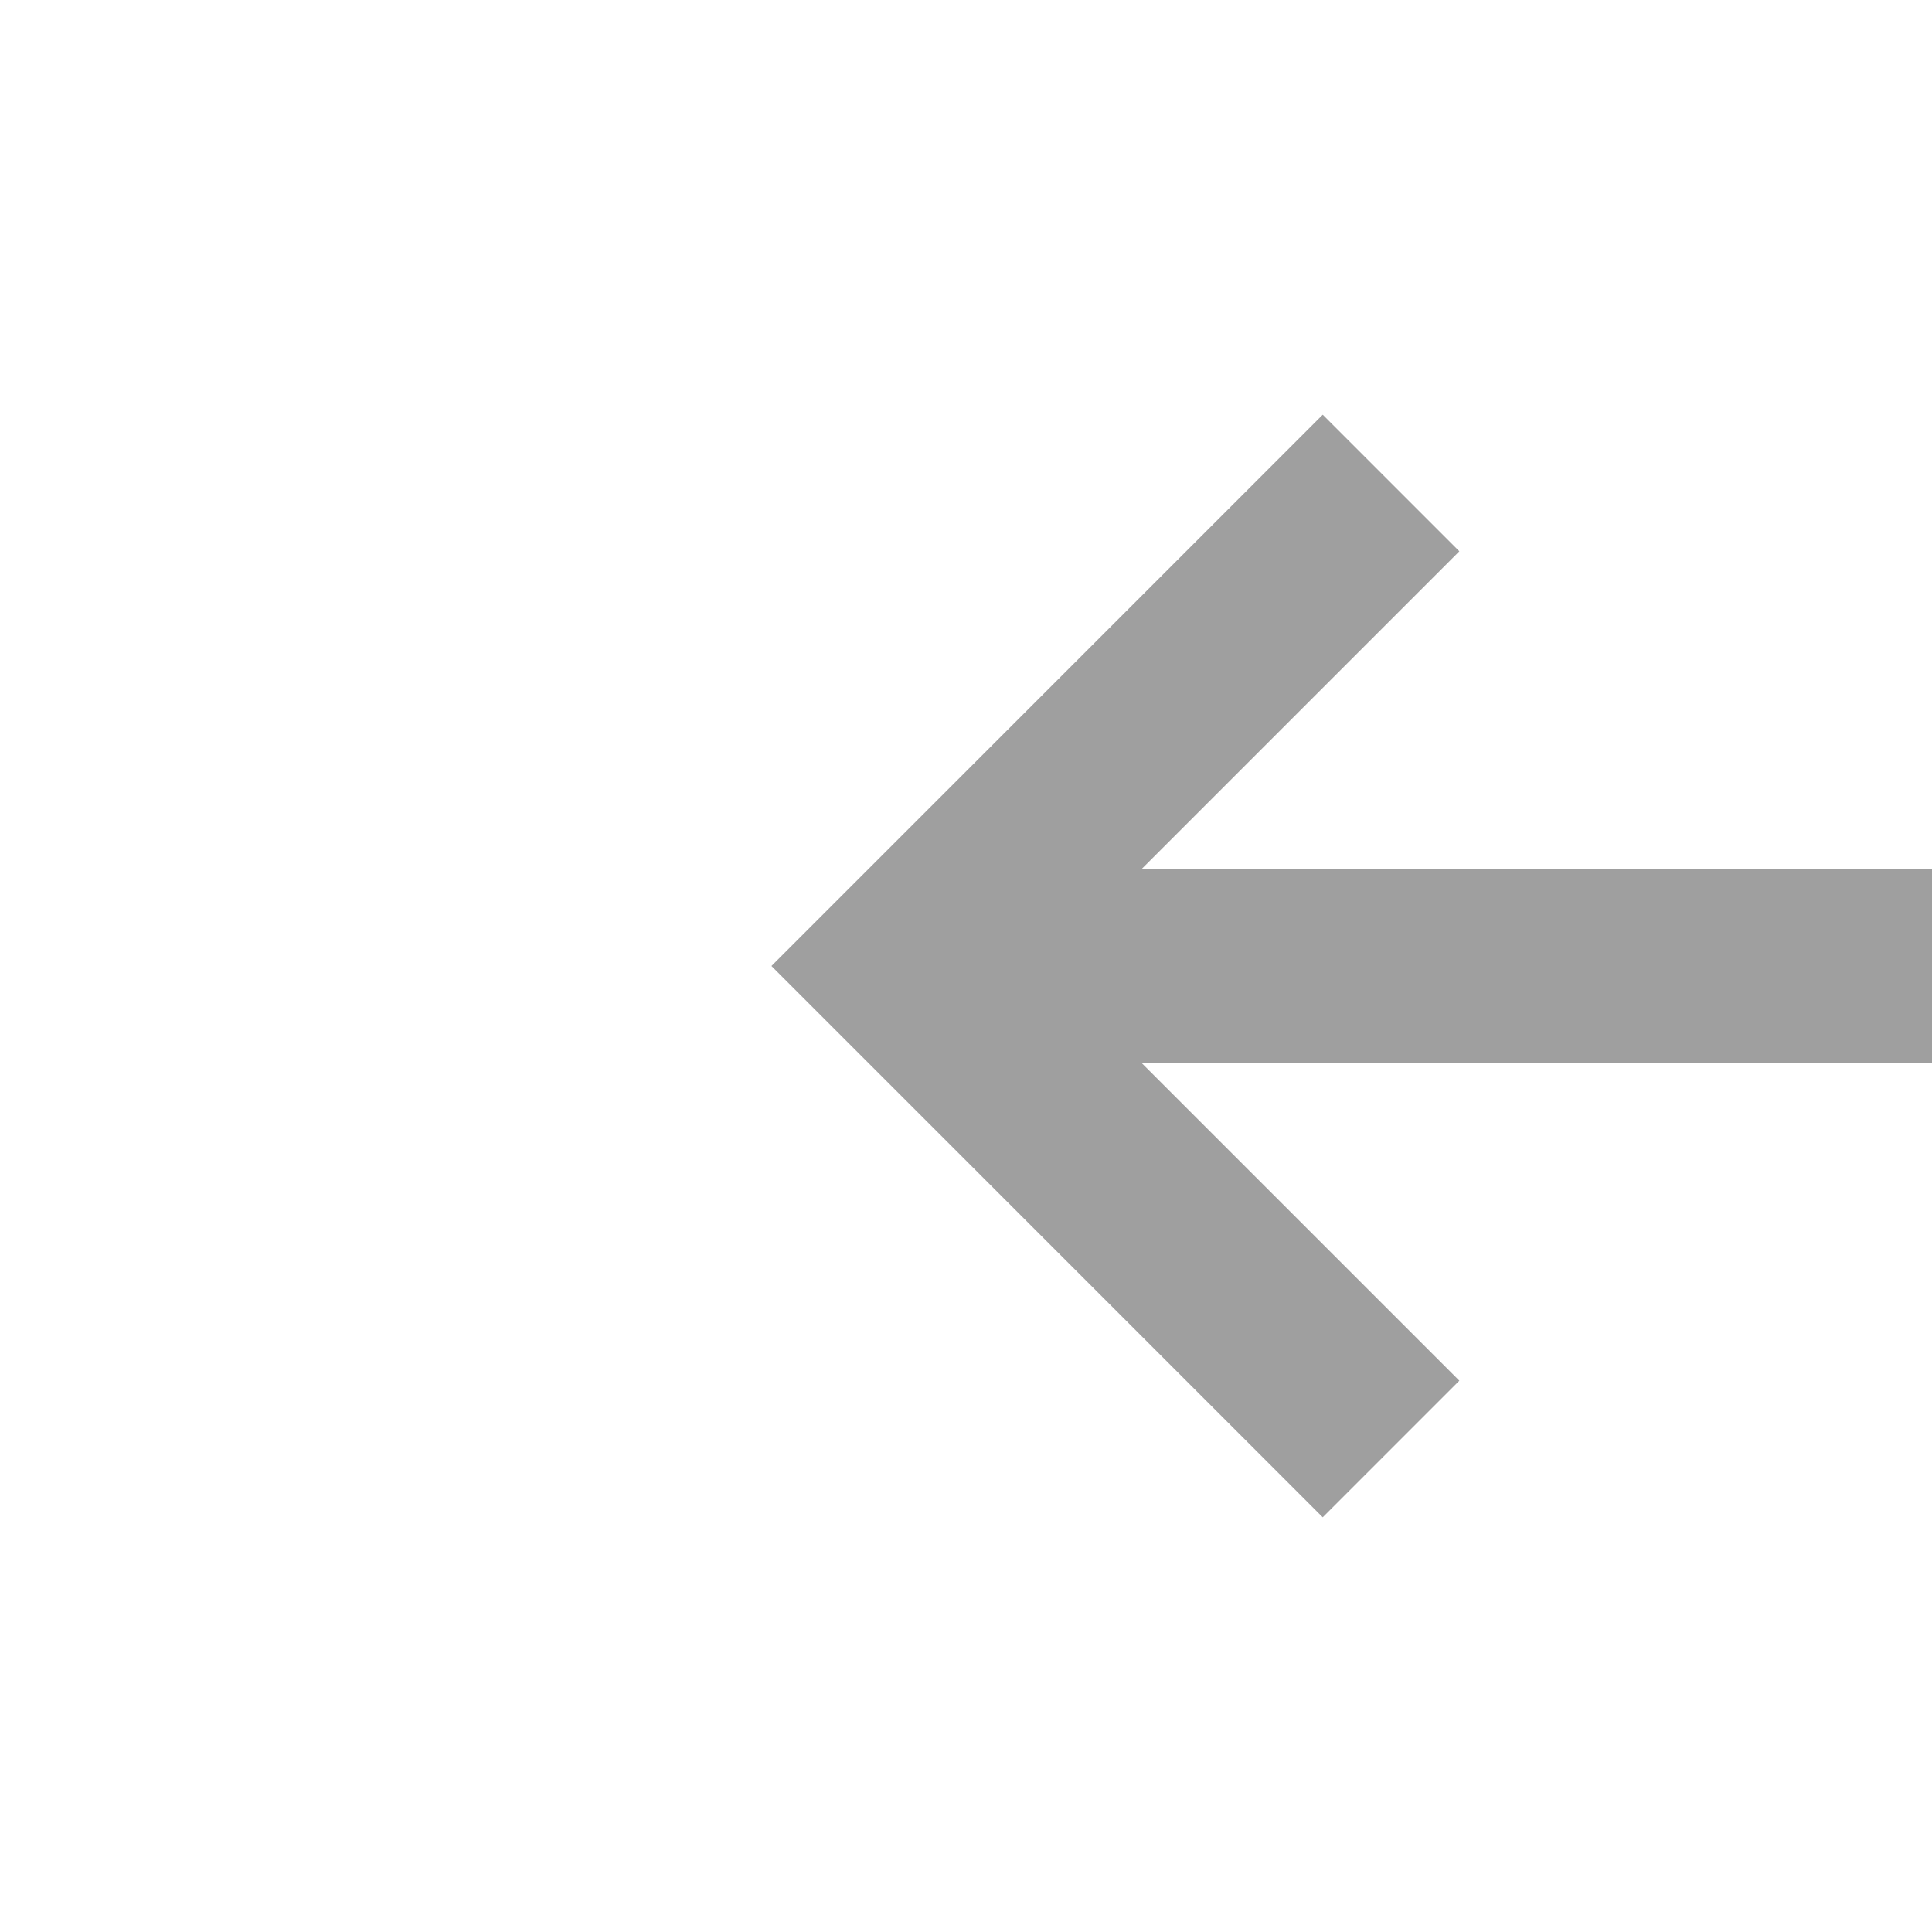
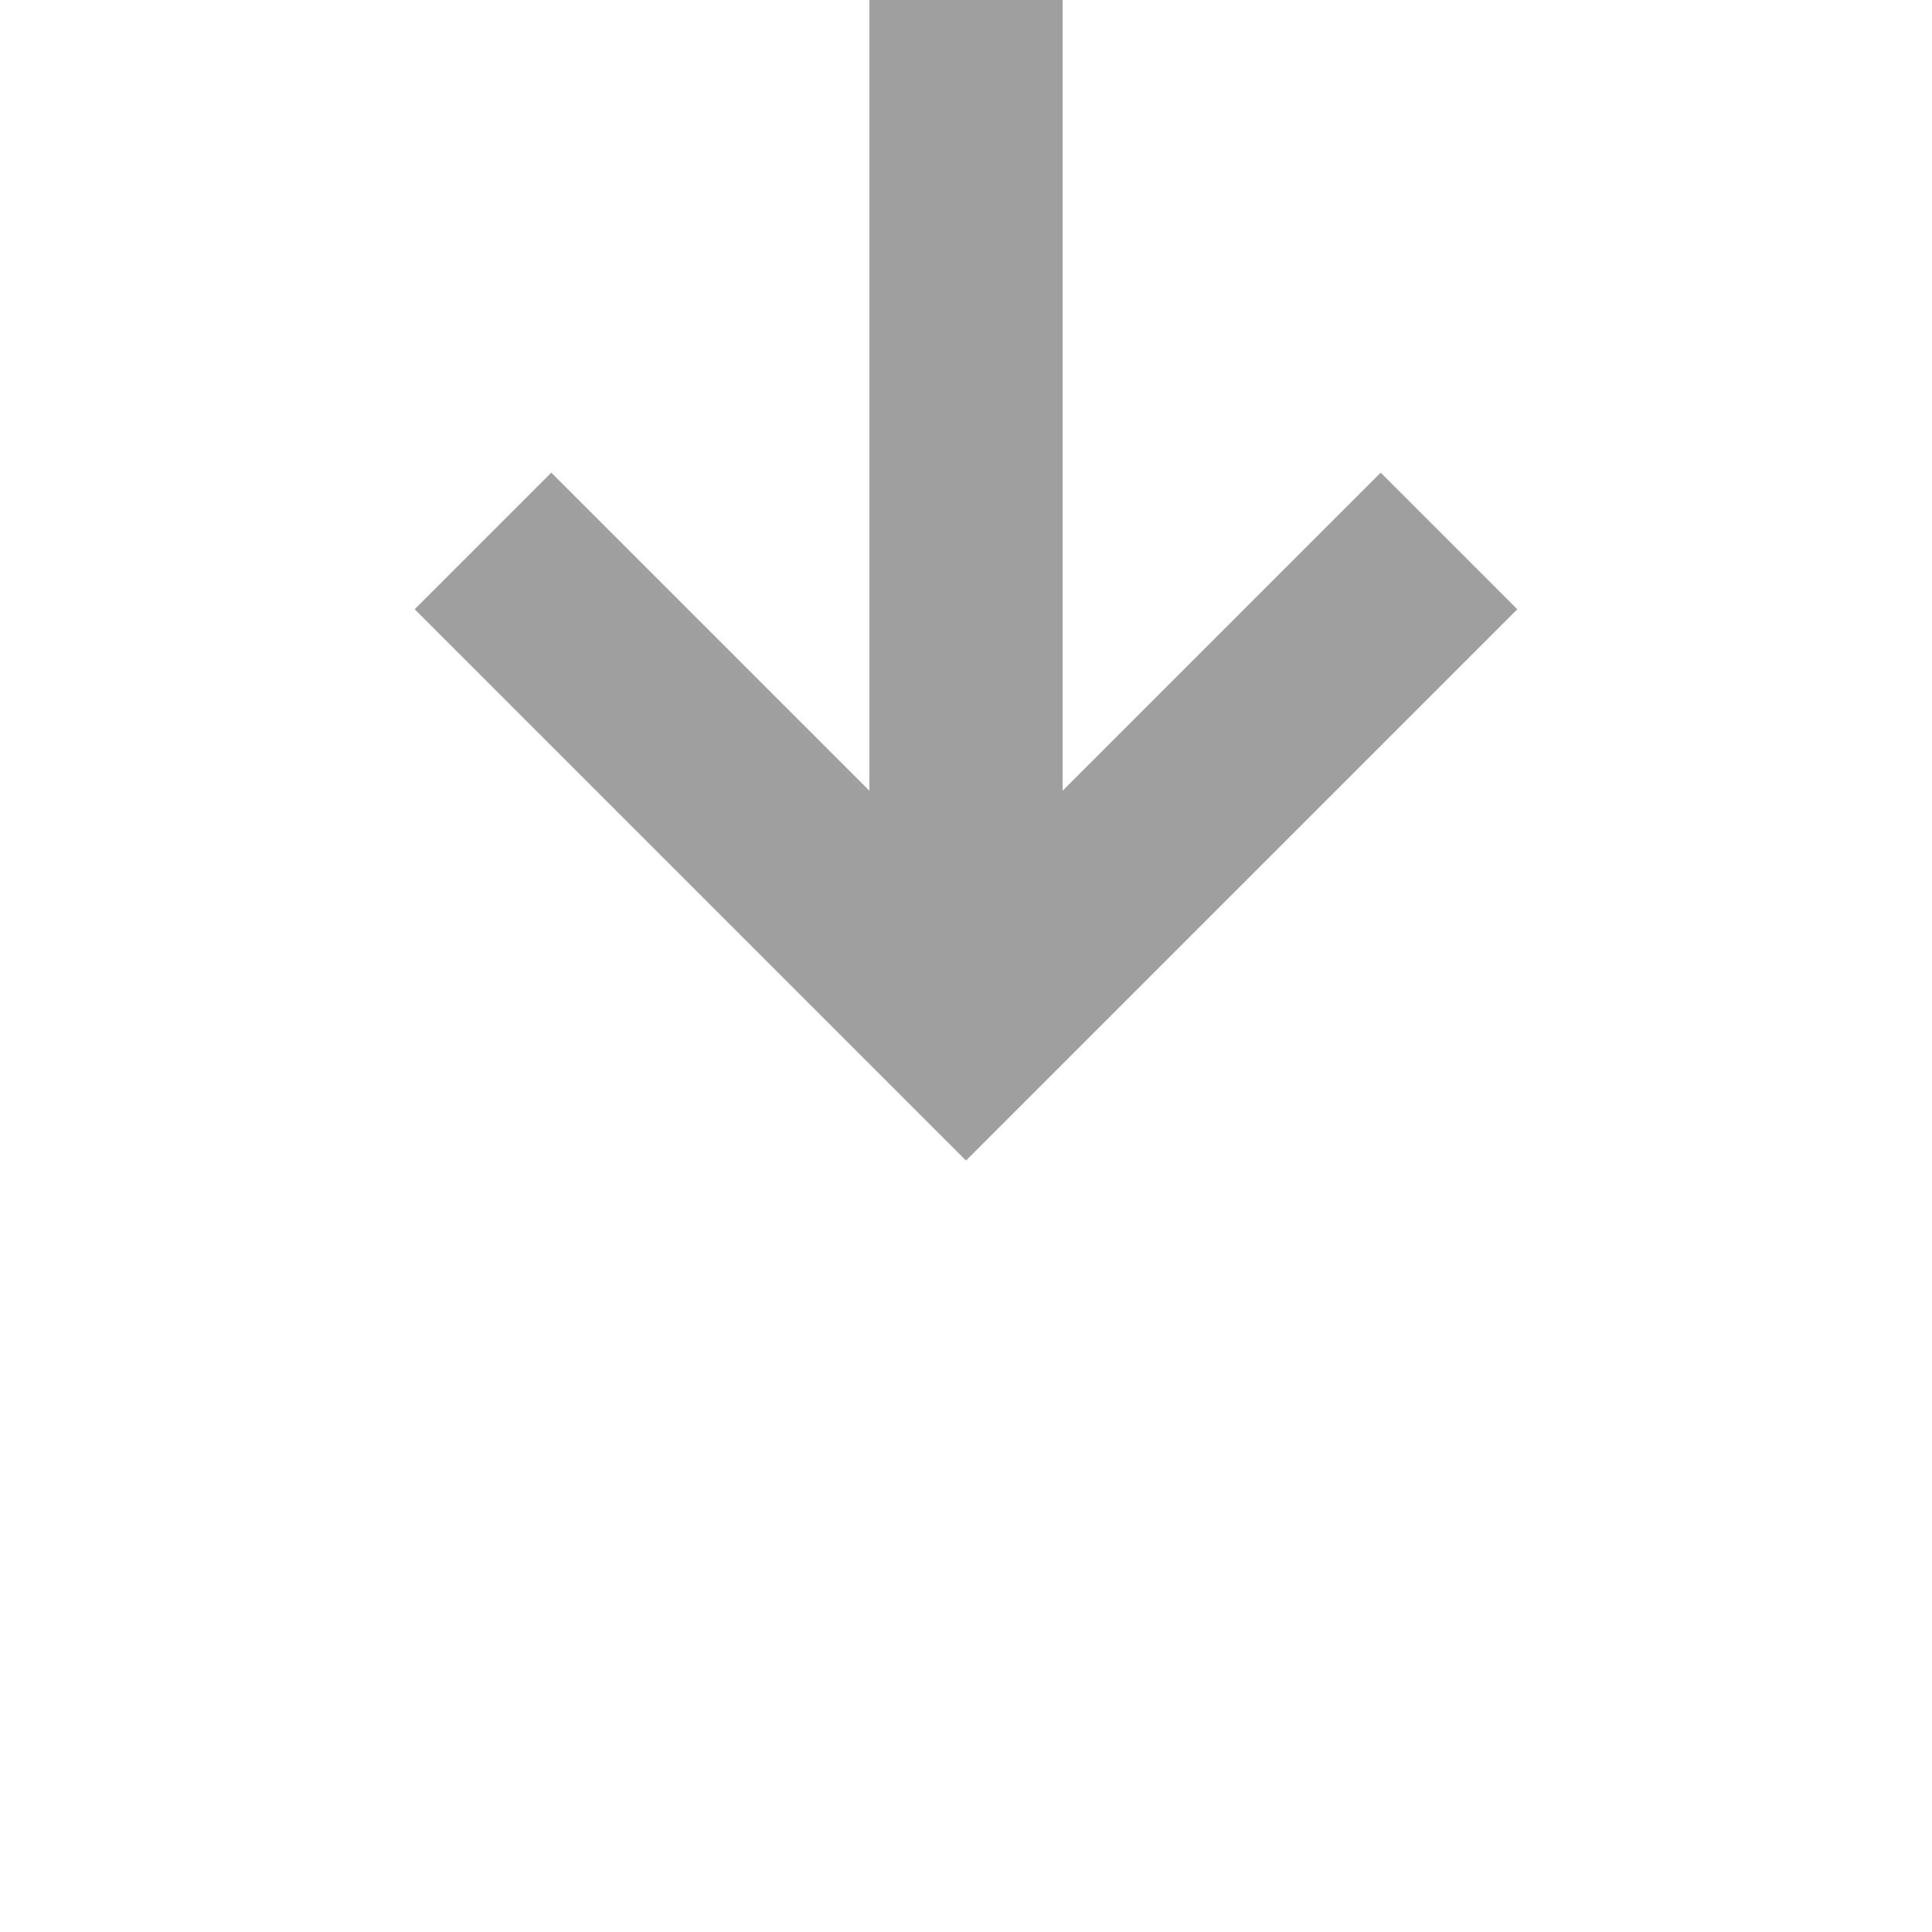
- <svg xmlns="http://www.w3.org/2000/svg" version="1.1" width="20px" height="20px" preserveAspectRatio="xMinYMid meet" viewBox="282 138  20 18">
-   <path d="M 363 147  L 292 147  " stroke-width="2" stroke="#9f9f9f" fill="none" />
-   <path d="M 297.107 151.293  L 292.814 147  L 297.107 142.707  L 295.693 141.293  L 290.693 146.293  L 289.986 147  L 290.693 147.707  L 295.693 152.707  L 297.107 151.293  Z " fill-rule="nonzero" fill="#9f9f9f" stroke="none" />
+ <svg xmlns="http://www.w3.org/2000/svg" version="1.1" width="20px" height="20px" preserveAspectRatio="xMinYMid meet" viewBox="664 114  20 18">
+   <path d="M 674 89  L 674 123  " stroke-width="2" stroke="#9f9f9f" fill="none" />
+   <path d="M 678.293 117.893  L 674 122.186  L 669.707 117.893  L 668.293 119.307  L 673.293 124.307  L 674 125.014  L 674.707 124.307  L 679.707 119.307  L 678.293 117.893  Z " fill-rule="nonzero" fill="#9f9f9f" stroke="none" />
</svg>
